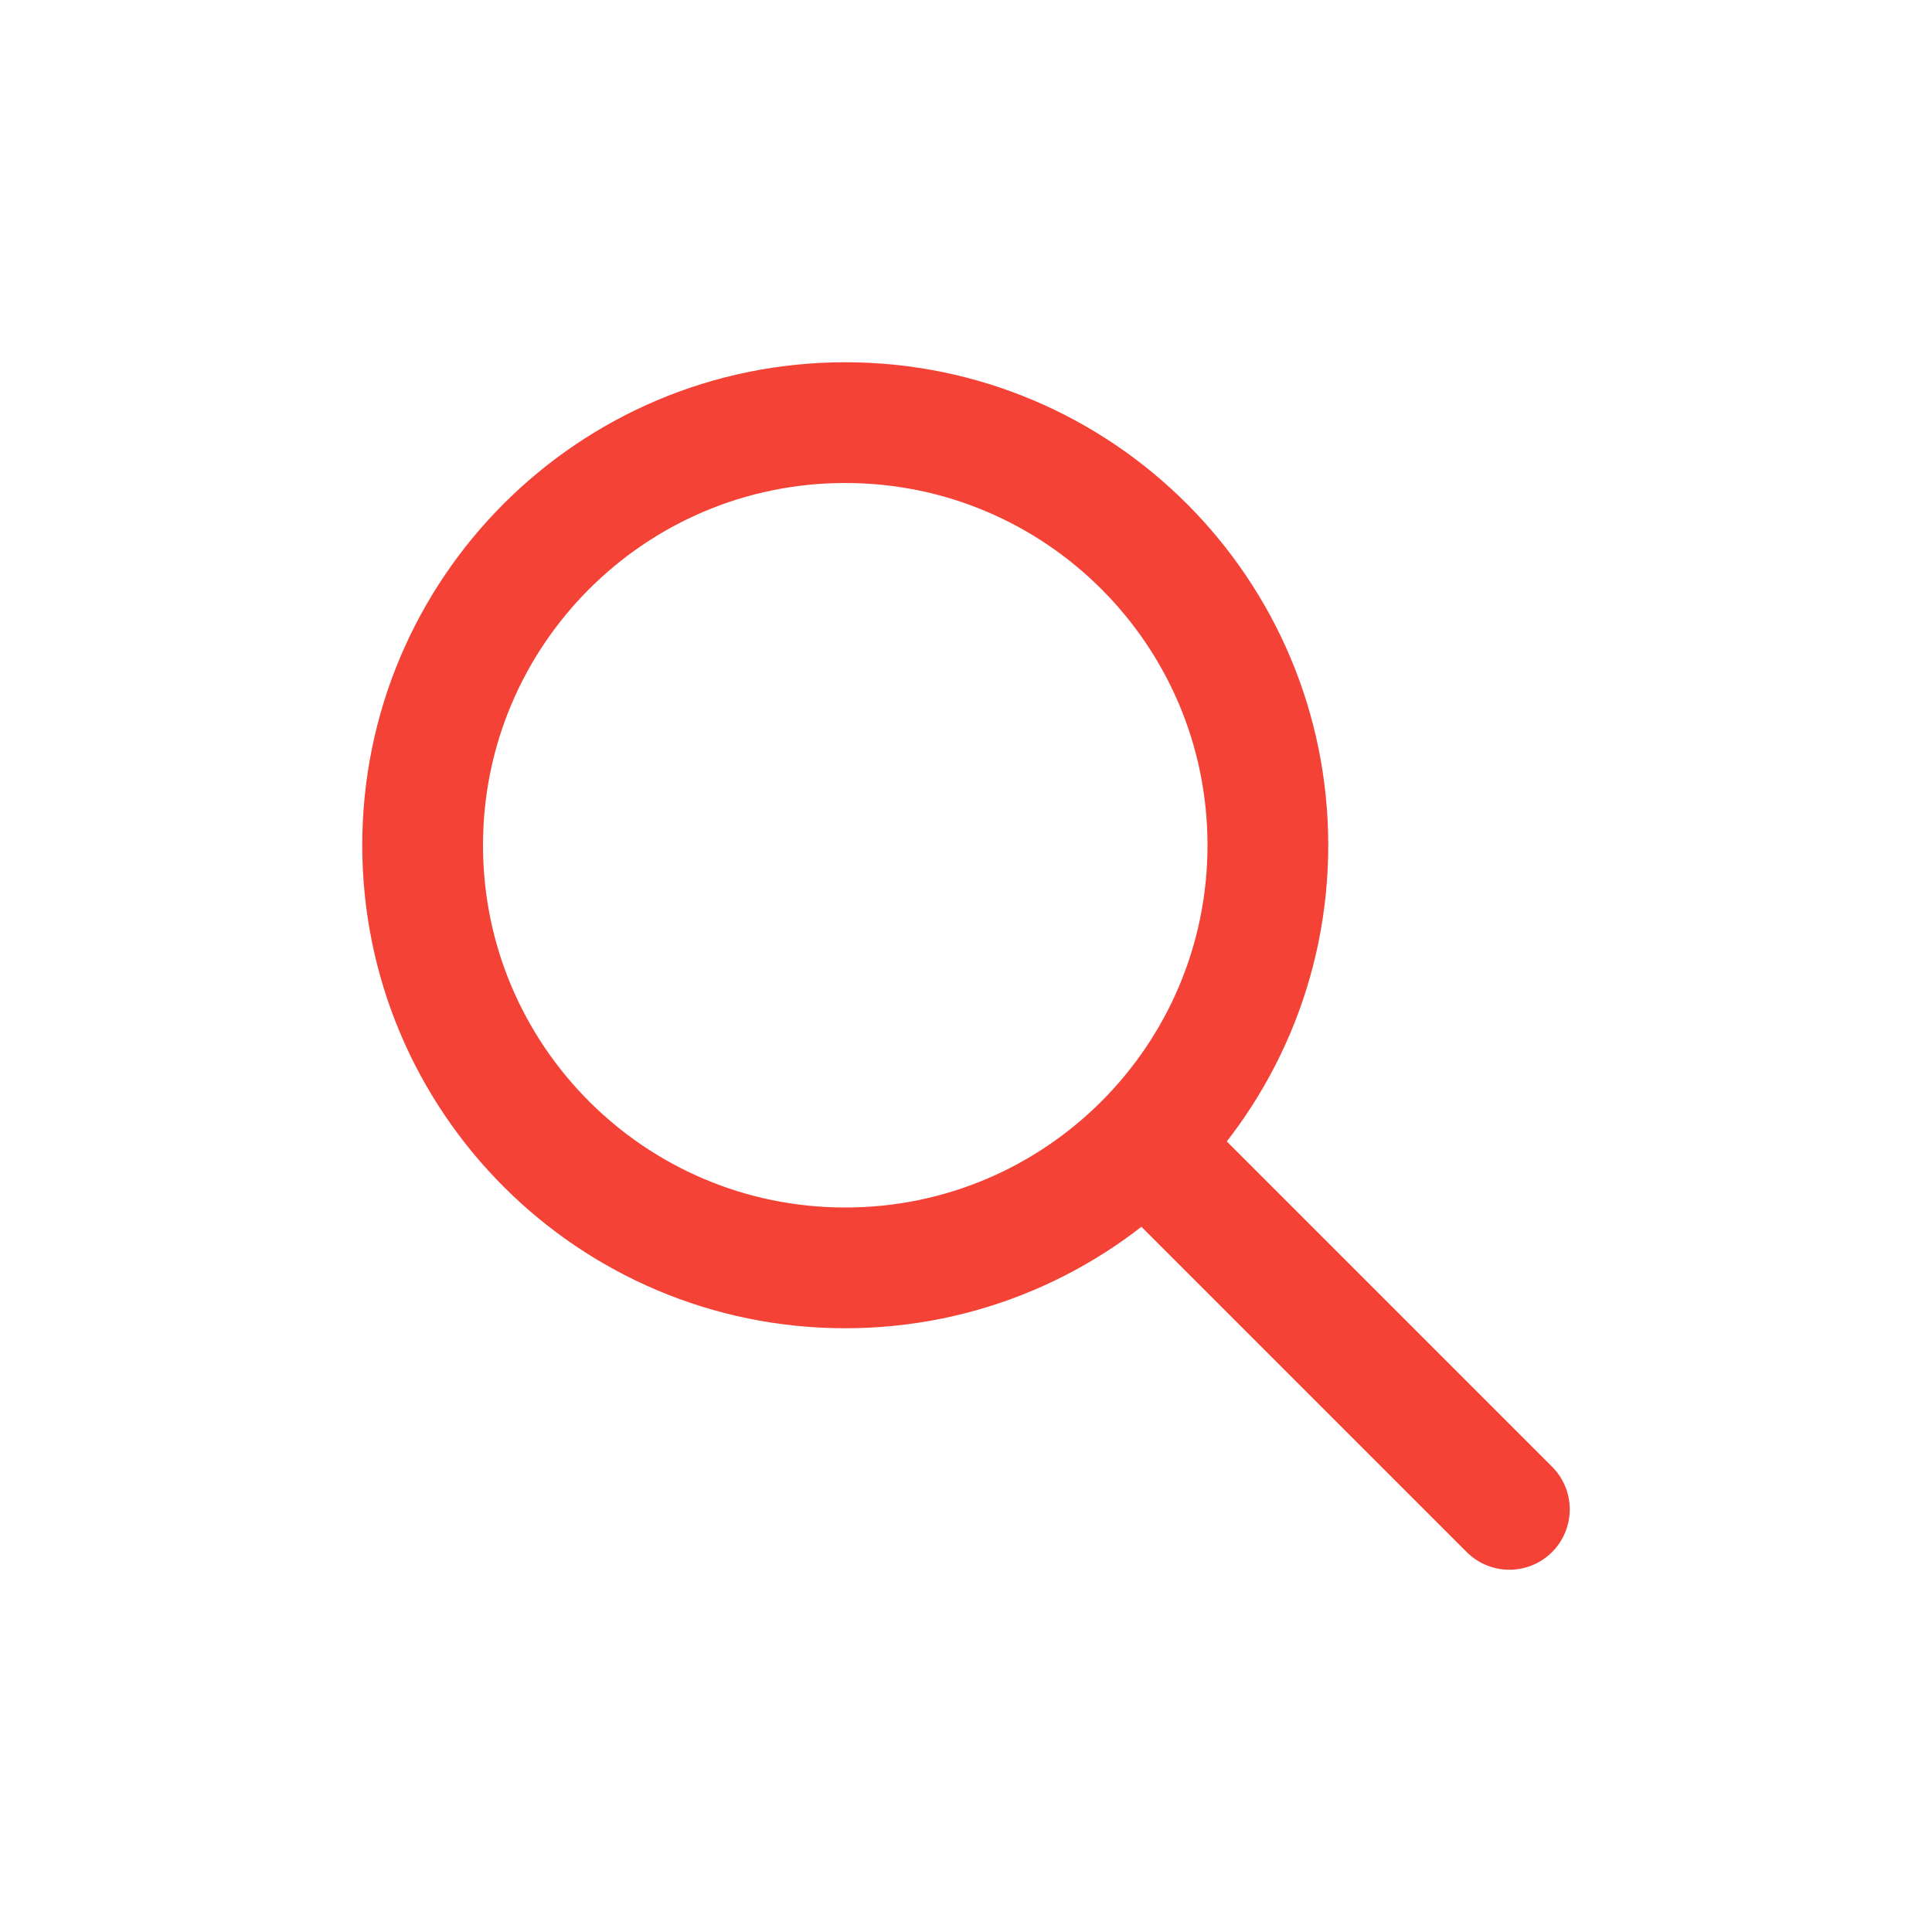
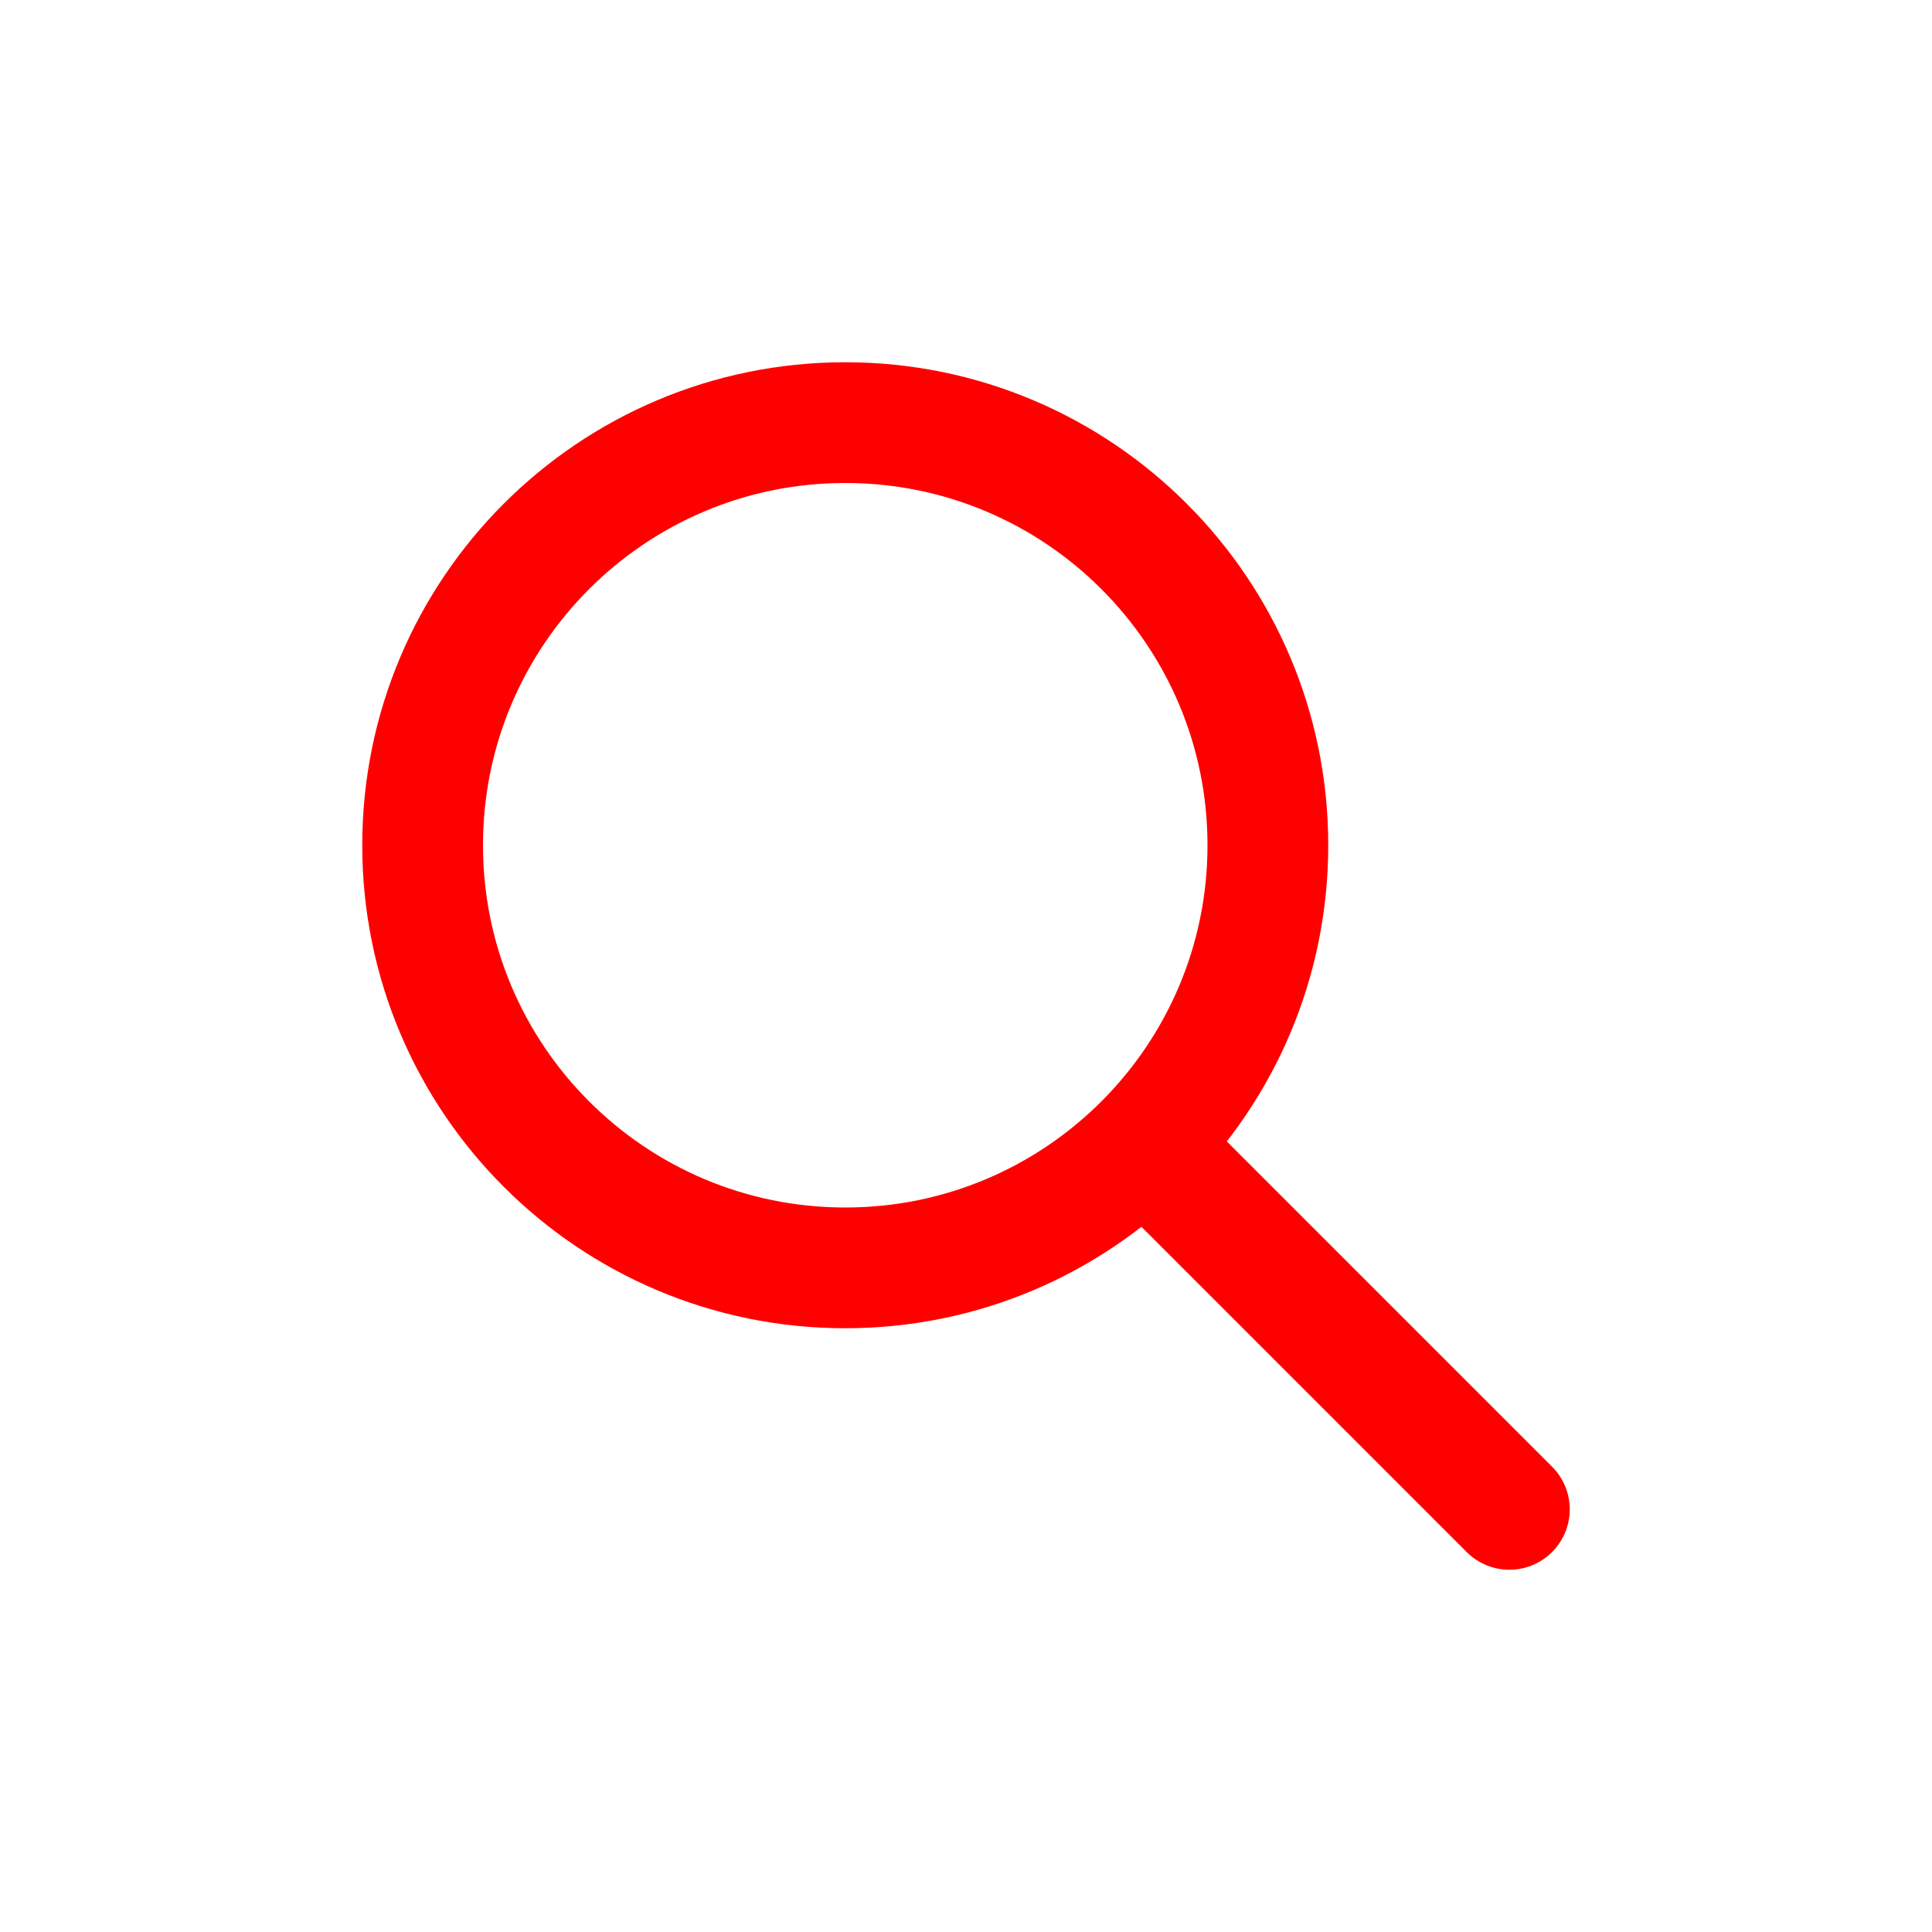
<svg xmlns="http://www.w3.org/2000/svg" width="64" height="64" viewBox="0 0 64 64">
-   <circle cx="28" cy="28" r="14" fill="none" stroke="#F44336" stroke-width="4" />
-   <path d="M38 38l12 12" fill="none" stroke="#F44336" stroke-width="4" stroke-linecap="round" />
+   <circle cx="28" cy="28" r="14" fill="none" stroke="#FF0000" stroke-width="4" />
+   <path d="M38 38l12 12" fill="none" stroke="#FF0000" stroke-width="4" stroke-linecap="round" />
</svg>
